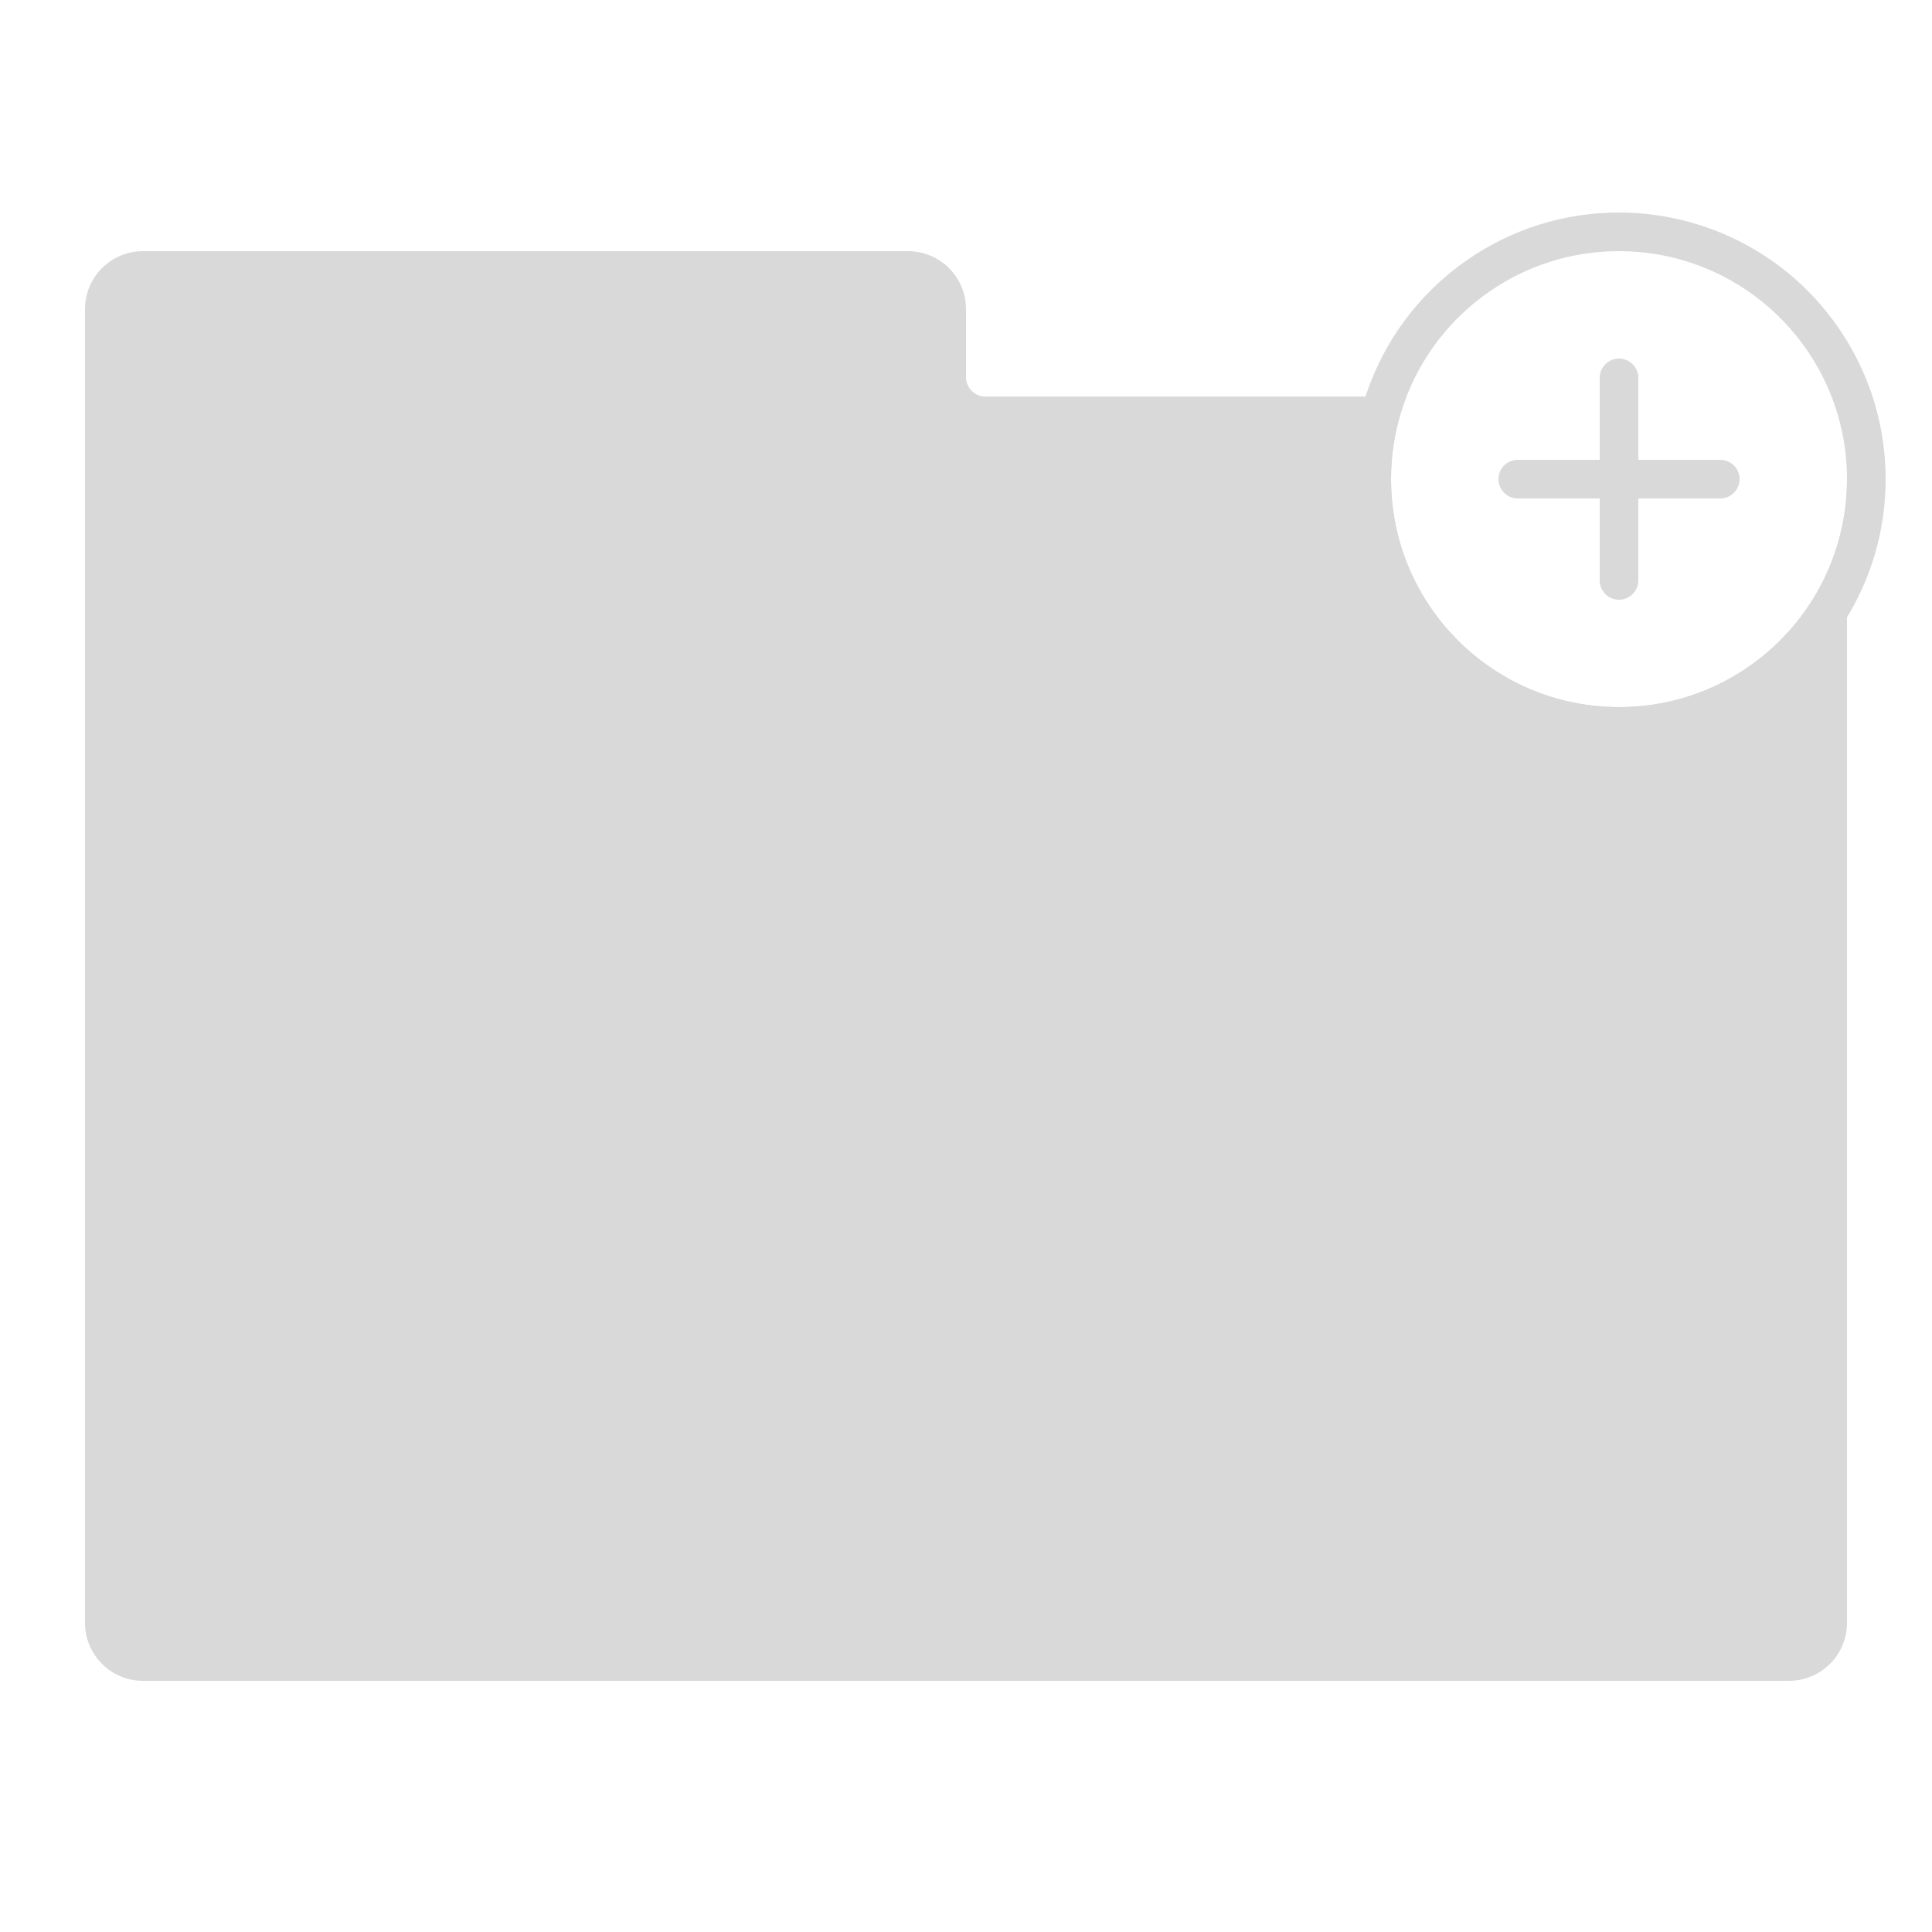
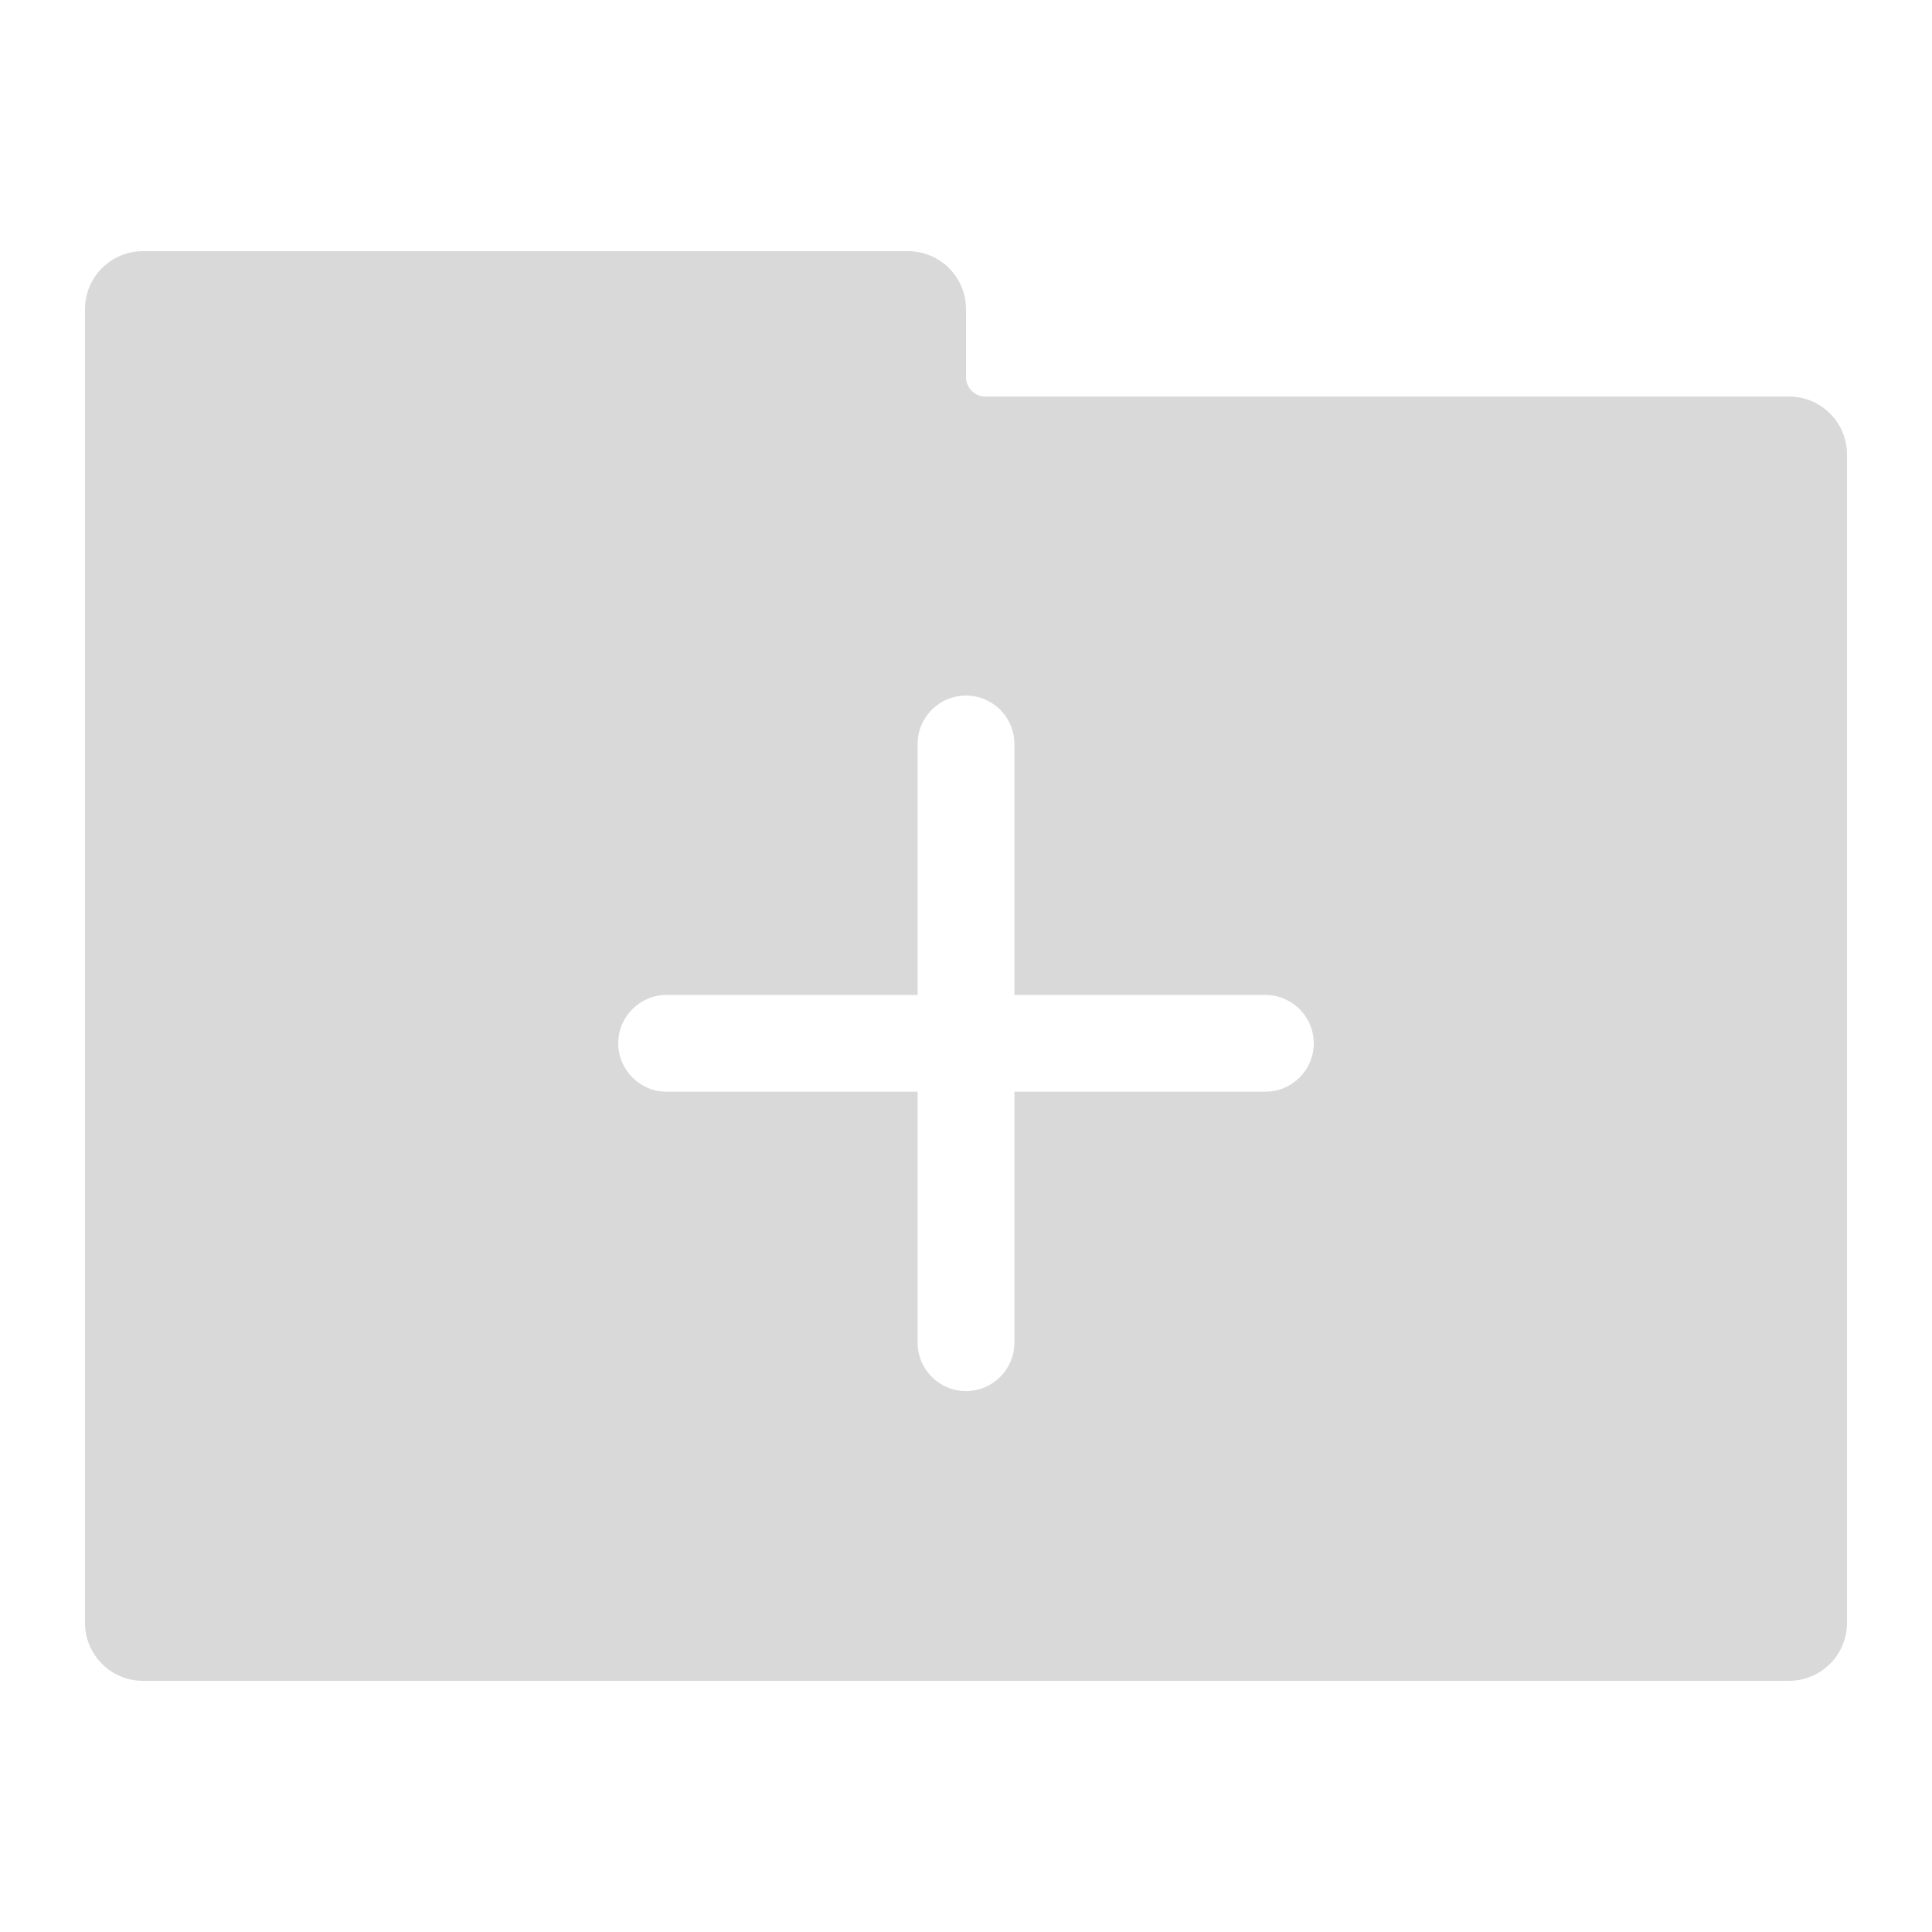
<svg xmlns="http://www.w3.org/2000/svg" id="Layer_1" data-name="Layer 1" viewBox="0 0 500 500">
  <defs>
    <style>
      .cls-1 {
        fill: #d9d9d9;
      }
- 
-       .cls-2 {
-         fill: none;
-         stroke: #d9d9d9;
-         stroke-linecap: round;
-         stroke-linejoin: round;
-         stroke-width: 10px;
-       }
    </style>
  </defs>
-   <path class="cls-1" d="M478,124v296c0,8.28-6.72,15-15,15H37c-8.28,0-15-6.72-15-15V80c0-8.28,6.72-15,15-15h198c8.28,0,15,6.72,15,15v17.62c0,2.76,2.24,5,5,5h109c-2.59,6.63-4,13.84-4,21.38,0,32.58,26.42,59,59,59s59-26.42,59-59Z" />
-   <path class="cls-1" d="M419,65c28.25,0,51.88,19.87,57.65,46.4.88,4.06,1.35,8.27,1.35,12.6,0,32.58-26.42,59-59,59s-59-26.42-59-59c0-7.54,1.41-14.75,4-21.38,8.56-22.02,29.96-37.62,55-37.62M419,55c-14.18,0-27.8,4.27-39.4,12.35-11.32,7.89-19.94,18.83-24.92,31.65-3.1,7.94-4.68,16.36-4.68,25,0,38.05,30.95,69,69,69s69-30.95,69-69c0-4.94-.53-9.89-1.58-14.72-3.3-15.16-11.77-28.93-23.85-38.78-12.26-10-27.73-15.5-43.57-15.5h0Z" />
-   <g>
-     <line class="cls-2" x1="419" y1="97.8" x2="419" y2="150.2" />
-     <line class="cls-2" x1="445.2" y1="124" x2="392.8" y2="124" />
-   </g>
+   <path class="cls-1" d="M463,102.62h-208c-2.76,0-5-2.24-5-5v-17.62c0-8.28-6.72-15-15-15H37c-8.28,0-15,6.72-15,15v340c0,8.28,6.72,15,15,15h426c8.28,0,15-6.72,15-15V117.62c0-8.28-6.72-15-15-15ZM327.48,282.53h-64.96v64.96c0,6.91-5.61,12.52-12.52,12.52s-12.52-5.61-12.52-12.52v-64.96h-64.96c-6.91,0-12.52-5.61-12.52-12.52s5.61-12.52,12.52-12.52h64.96v-64.96c0-6.91,5.61-12.52,12.52-12.52s12.52,5.61,12.52,12.52v64.96h64.96c6.91,0,12.52,5.61,12.52,12.52s-5.61,12.52-12.52,12.52Z" />
</svg>
